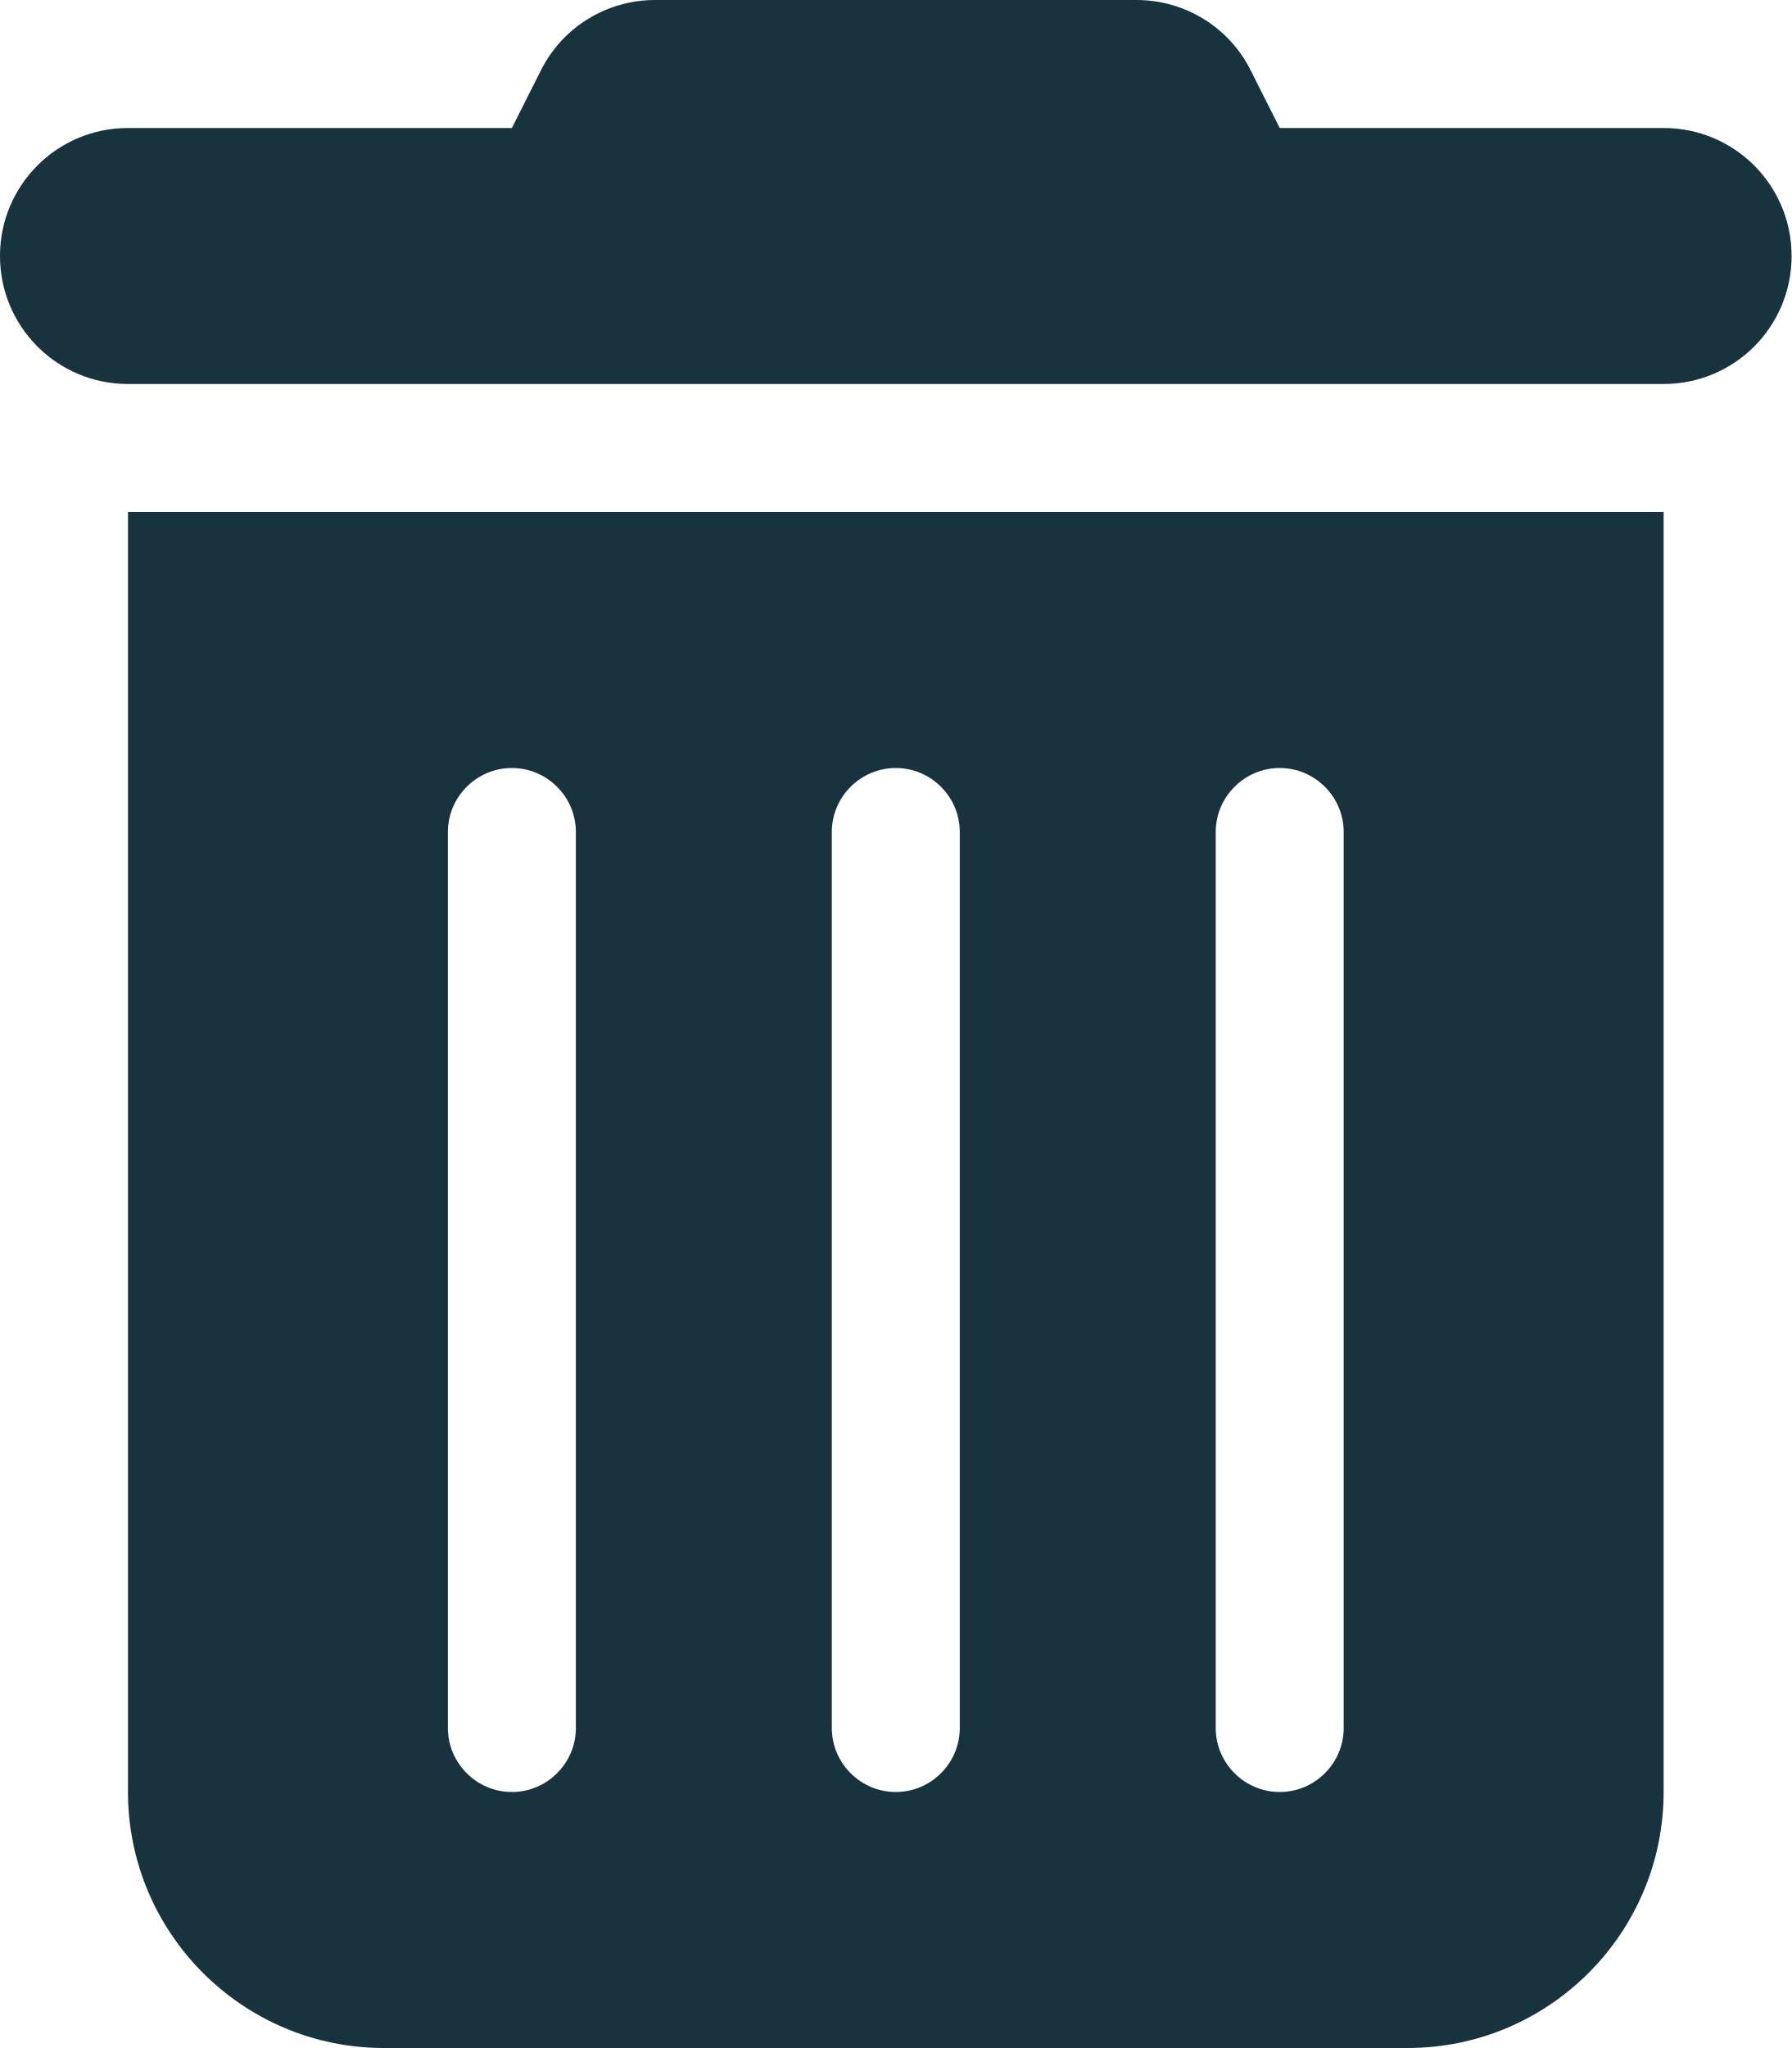
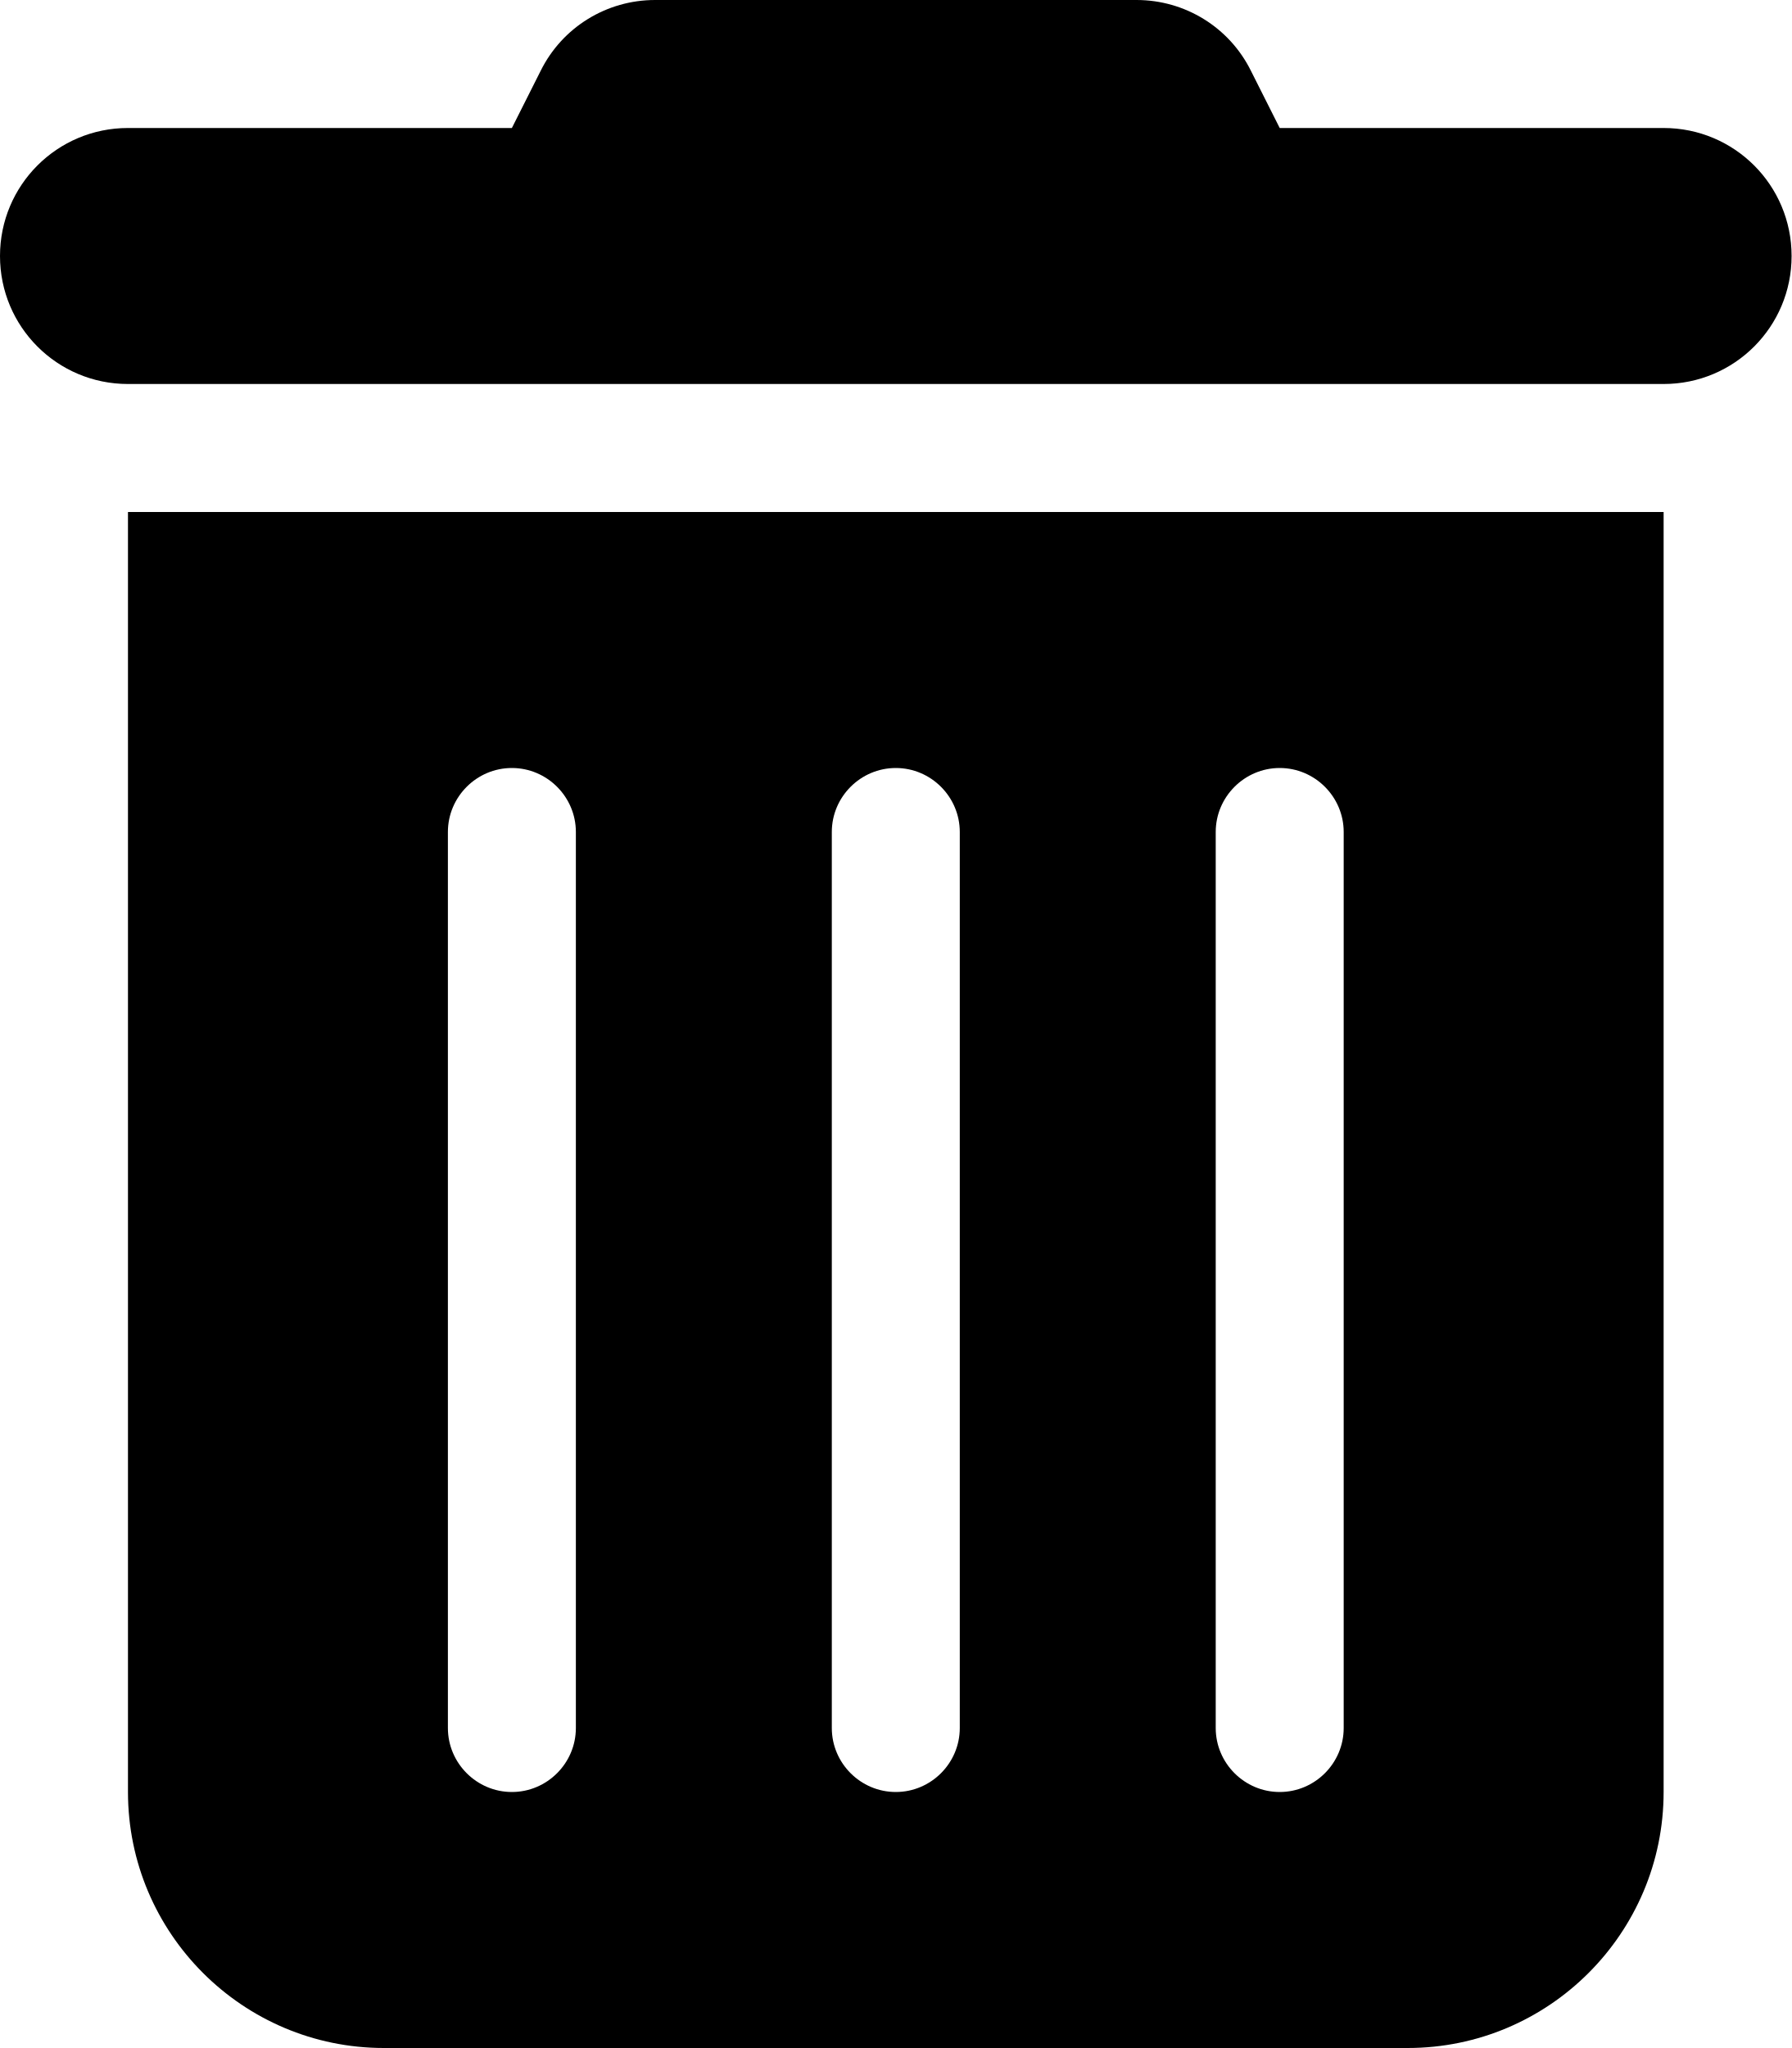
- <svg xmlns="http://www.w3.org/2000/svg" fill="#18333E" viewBox="0 0 448 512">
+ <svg xmlns="http://www.w3.org/2000/svg" viewBox="0 0 448 512">
  <path d="M135.2 17.7C140.6 6.8 151.7 0 163.8 0H284.2c12.1 0 23.2 6.8 28.6 17.7L320 32h96c17.7 0 32 14.3 32 32s-14.3 32-32 32H32C14.3 96 0 81.7 0 64S14.3 32 32 32h96l7.2-14.3zM32 128H416V448c0 35.3-28.7 64-64 64H96c-35.3 0-64-28.7-64-64V128zm96 64c-8.8 0-16 7.2-16 16V432c0 8.8 7.2 16 16 16s16-7.2 16-16V208c0-8.8-7.2-16-16-16zm96 0c-8.8 0-16 7.2-16 16V432c0 8.8 7.2 16 16 16s16-7.2 16-16V208c0-8.8-7.2-16-16-16zm96 0c-8.8 0-16 7.2-16 16V432c0 8.8 7.2 16 16 16s16-7.2 16-16V208c0-8.8-7.2-16-16-16z" />
</svg>
